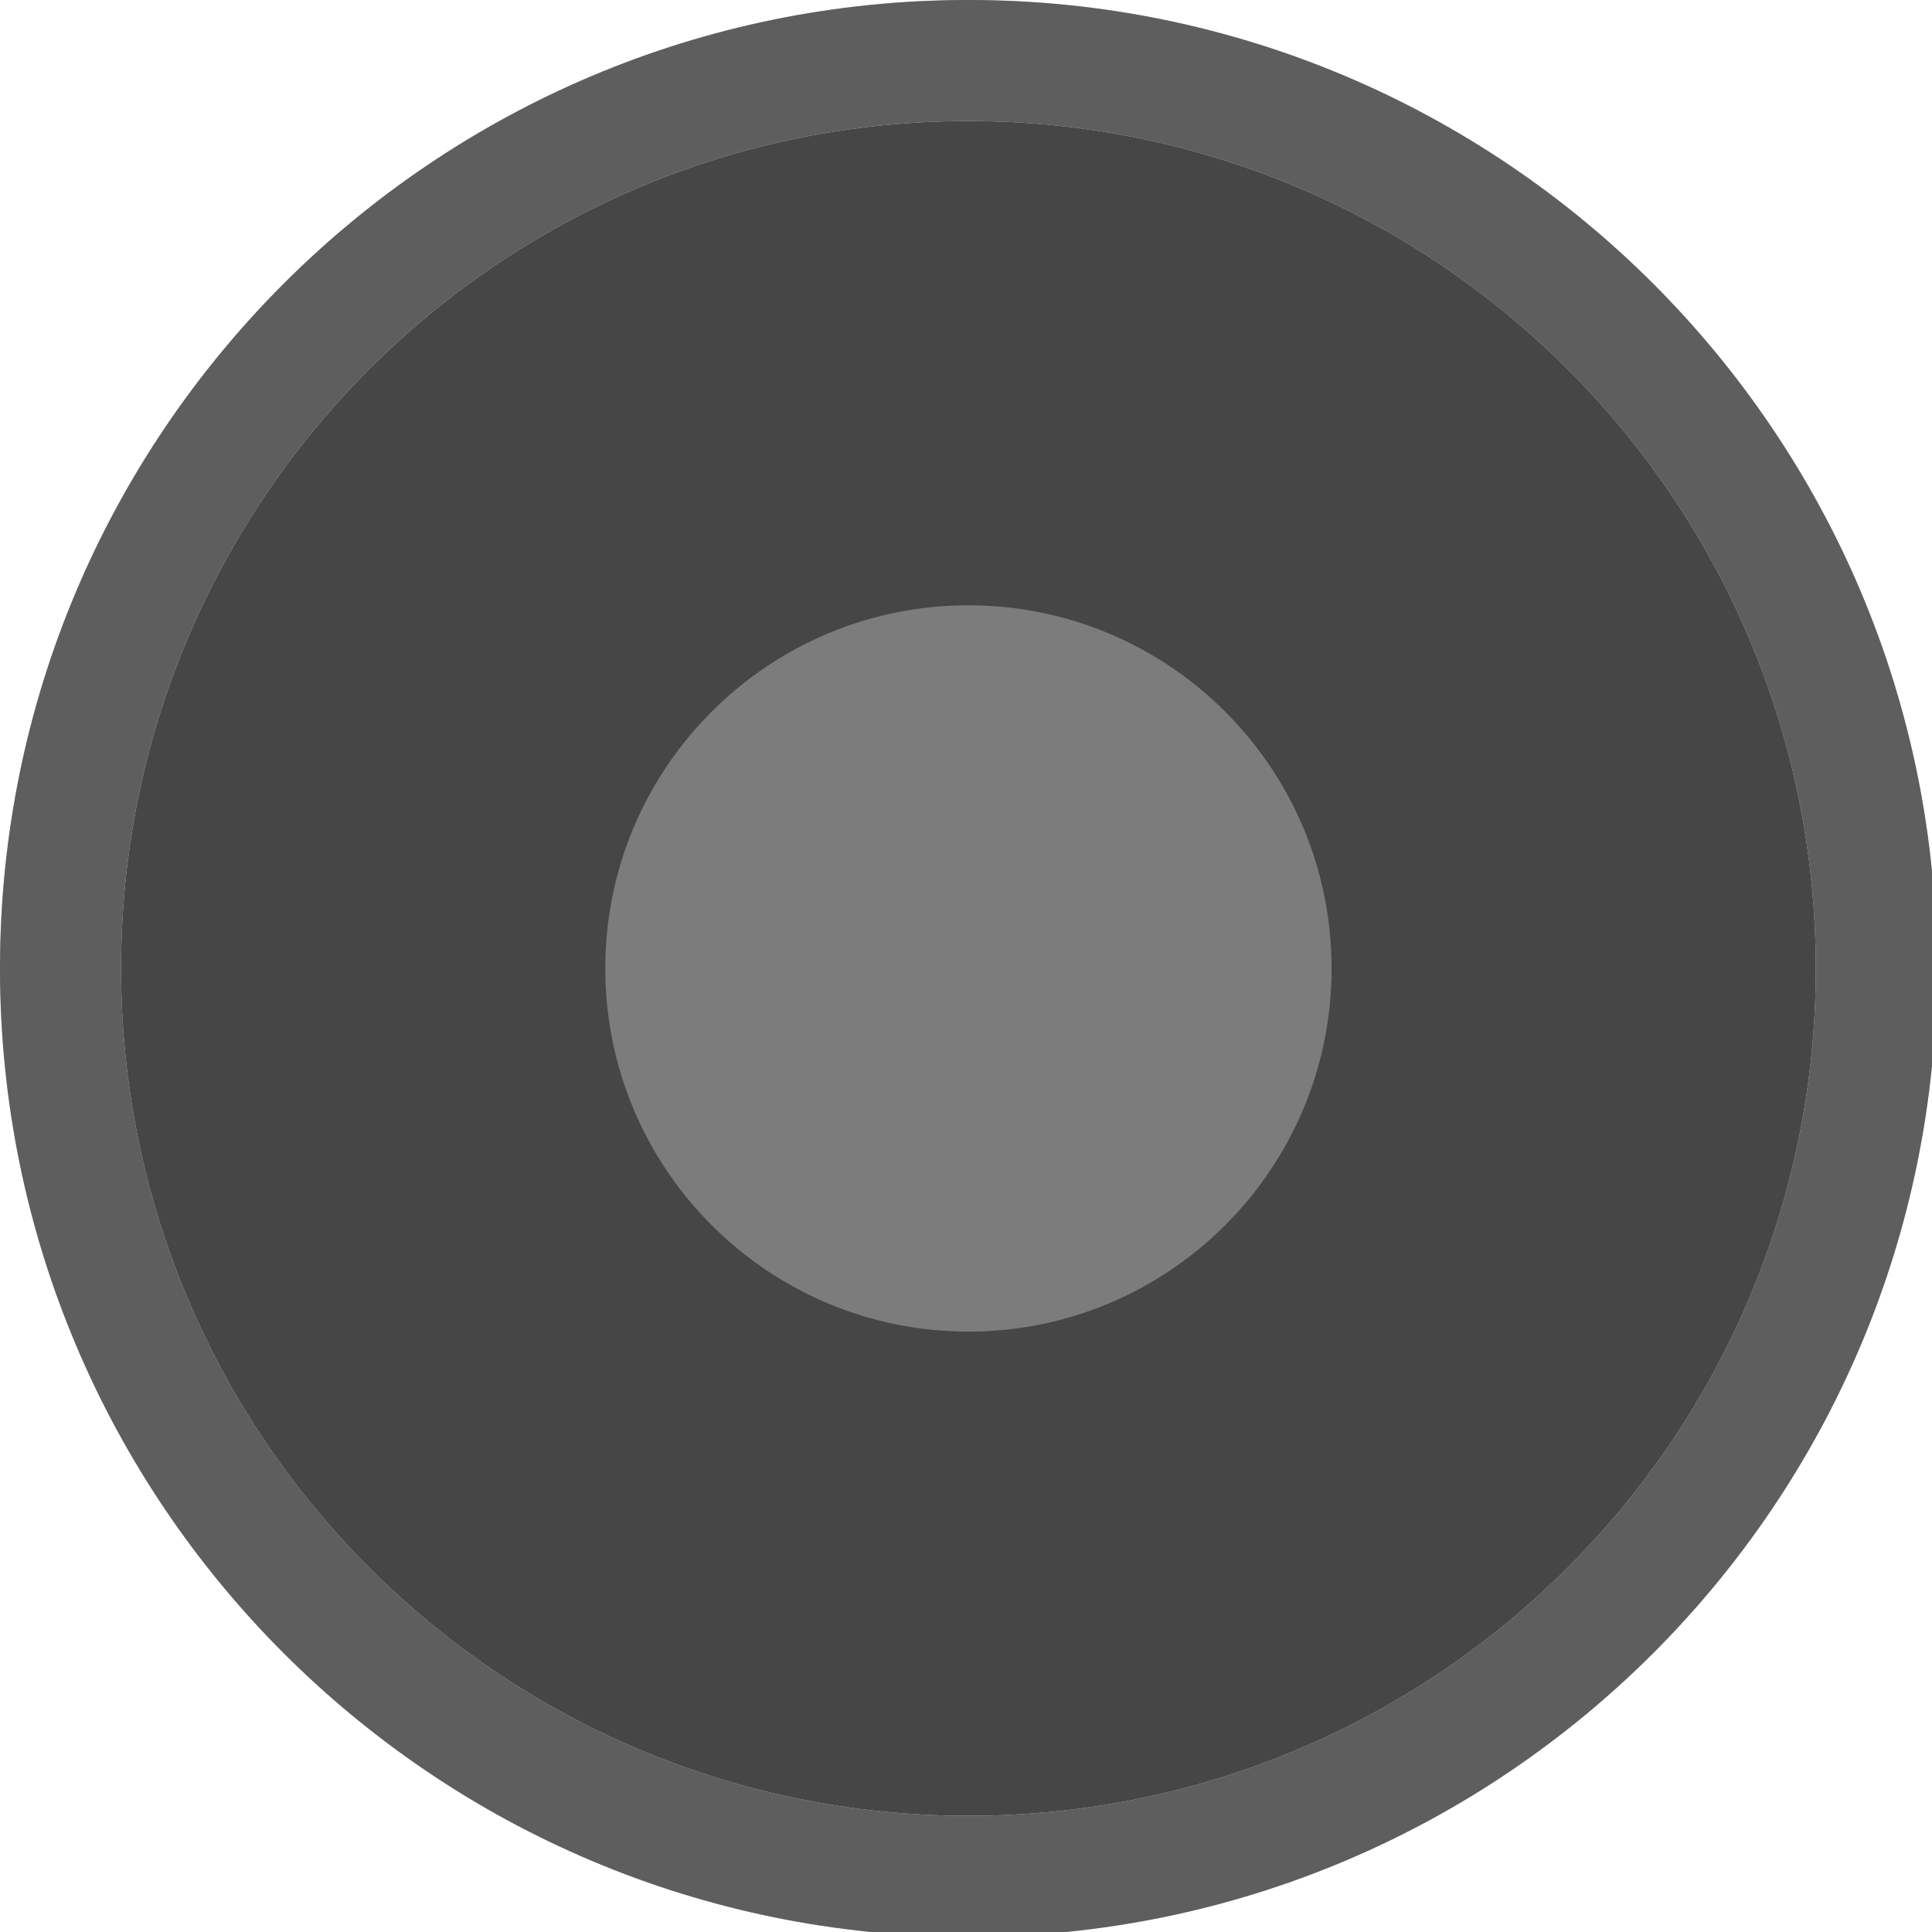
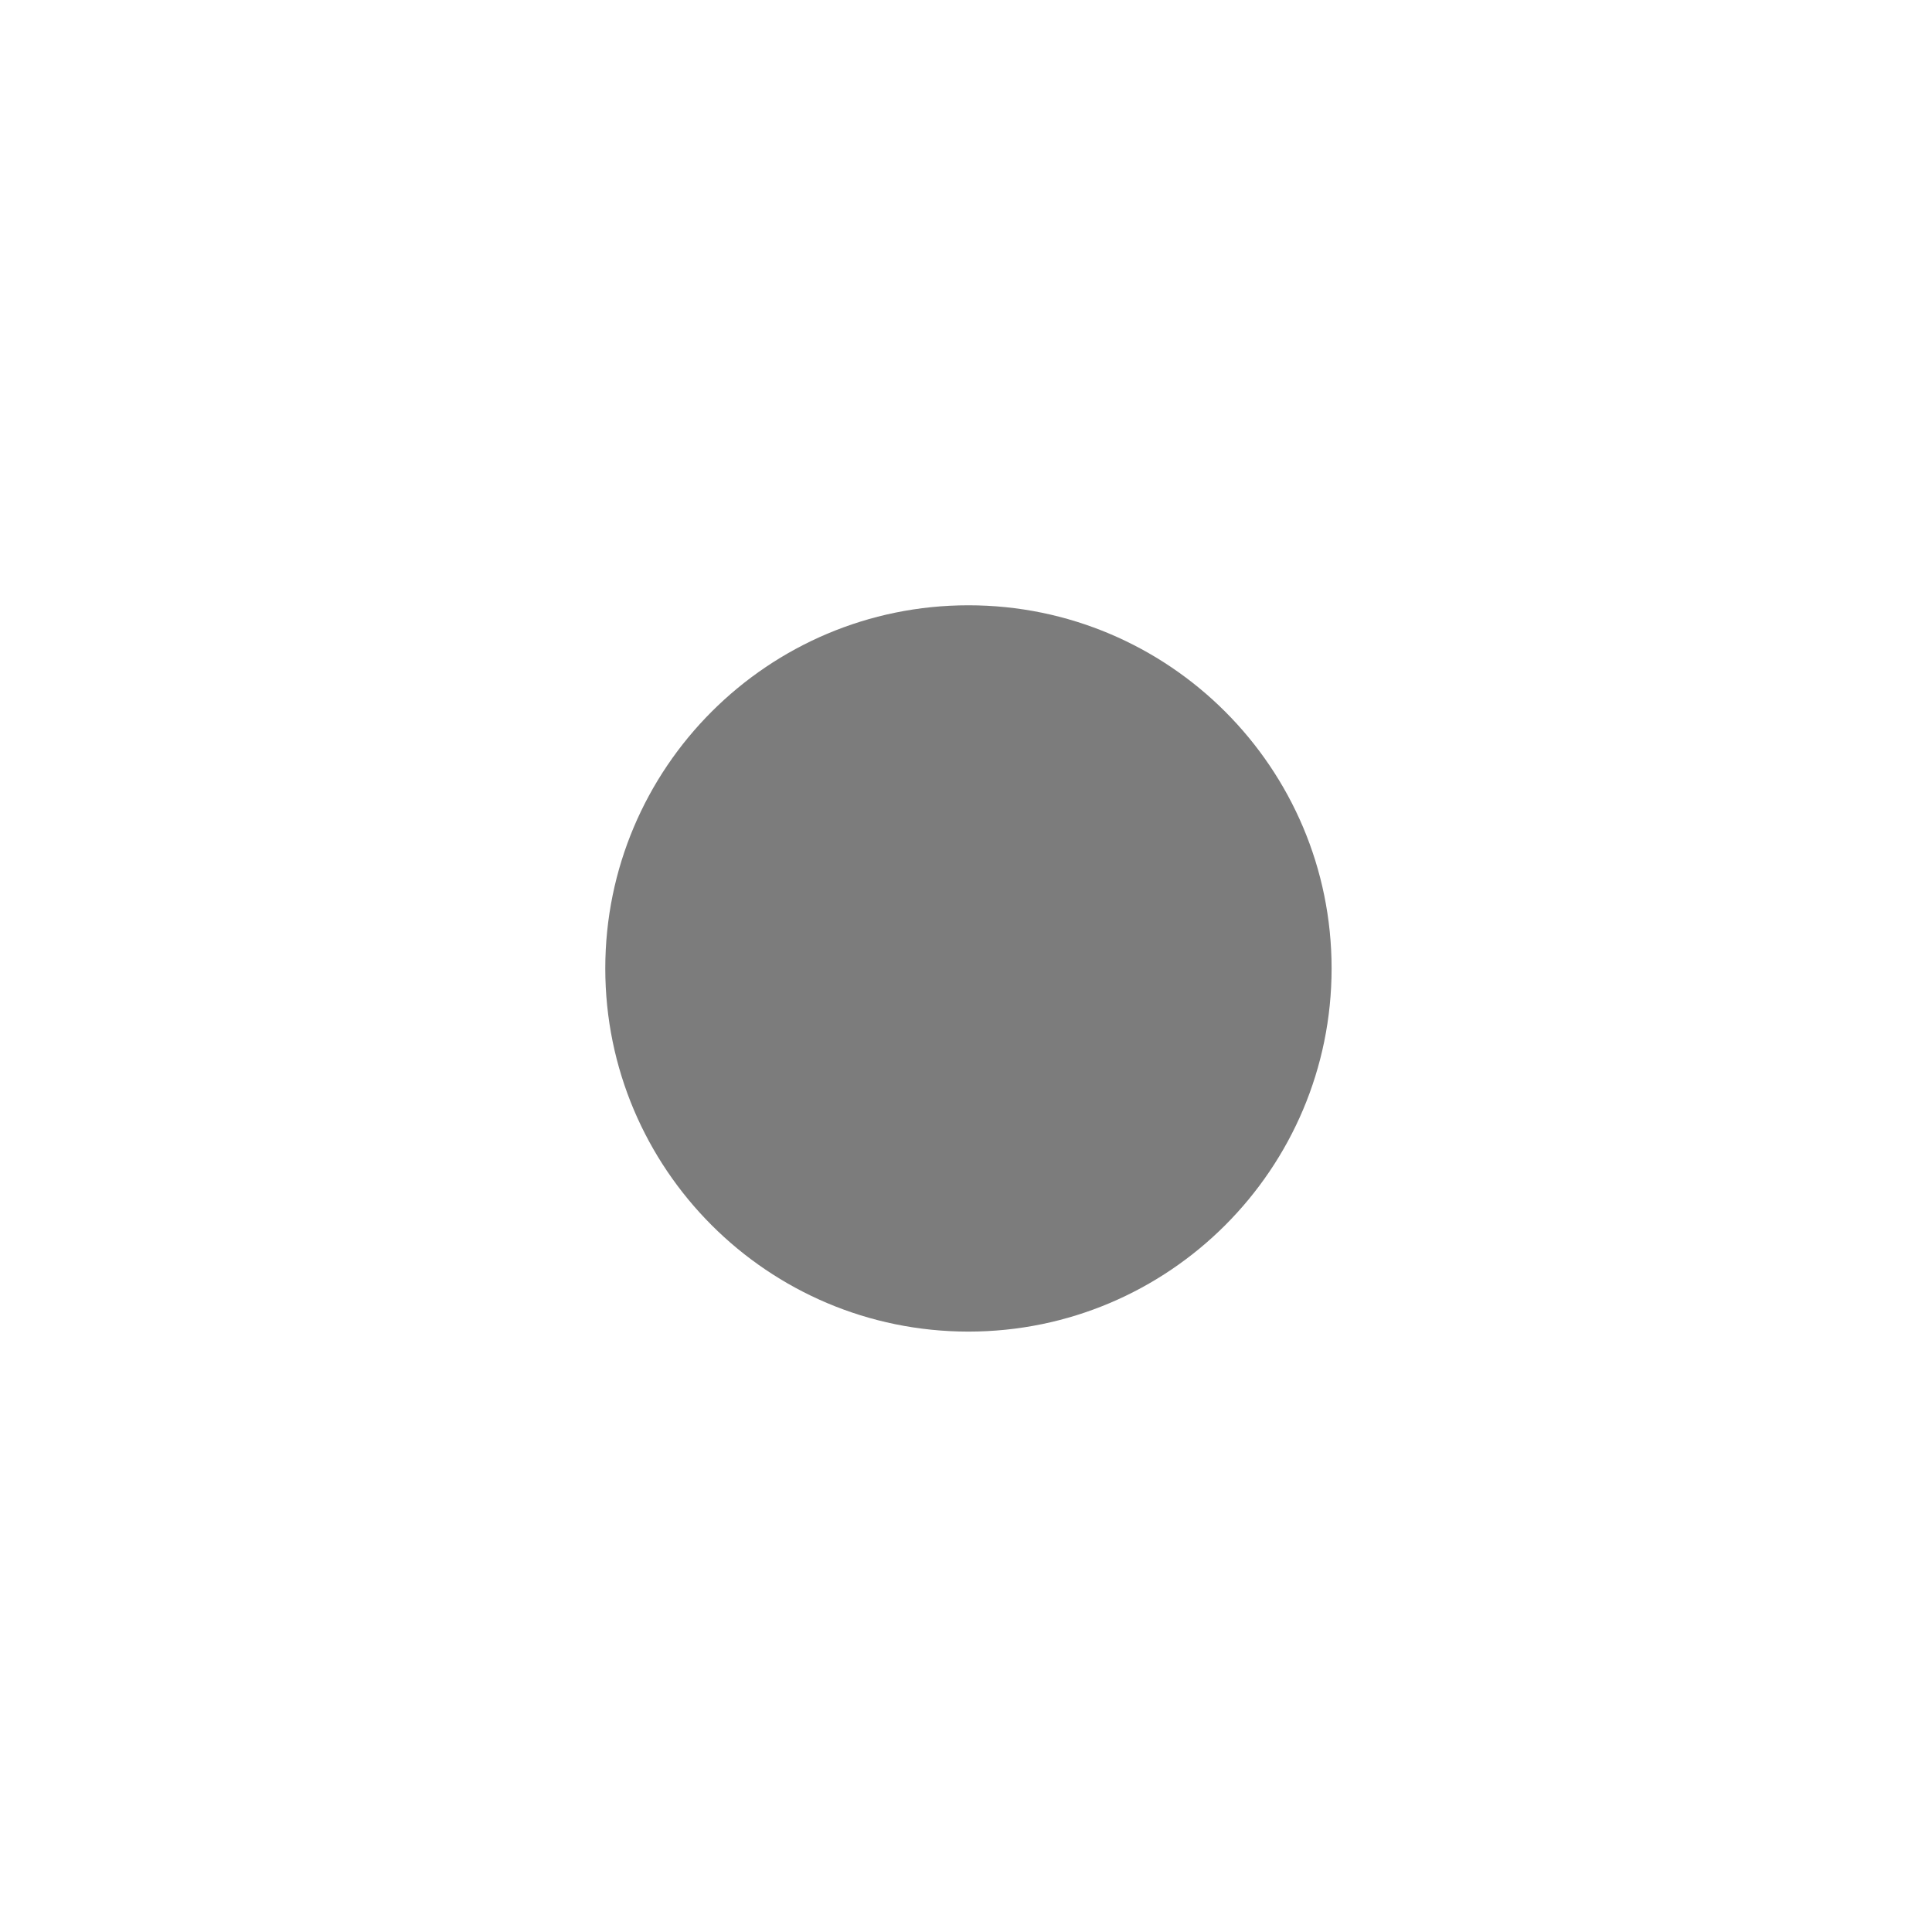
<svg xmlns="http://www.w3.org/2000/svg" width="133pt" height="133pt" viewBox="0 0 133 133" version="1.1">
  <g id="surface1">
-     <path style=" stroke:none;fill-rule:nonzero;fill:#464646;fill-opacity:1;" d="M 125 66.668 C 125 98.895 98.895 125 66.668 125 C 34.441 125 8.332 98.895 8.332 66.668 C 8.332 34.441 34.441 8.332 66.668 8.332 C 98.895 8.332 125 34.441 125 66.668 Z M 125 66.668 " />
-     <path style=" stroke:none;fill-rule:nonzero;fill:#252525;fill-opacity:1;" d="M 66.668 0 C 29.852 0 0 29.852 0 66.668 C 0 103.484 29.852 133.332 66.668 133.332 C 103.484 133.332 133.332 103.484 133.332 66.668 C 133.332 29.852 103.484 0 66.668 0 Z M 66.668 8.332 C 98.895 8.332 125 34.441 125 66.668 C 125 98.895 98.895 125 66.668 125 C 34.441 125 8.332 98.895 8.332 66.668 C 8.332 34.441 34.441 8.332 66.668 8.332 Z M 66.668 8.332 " />
-     <path style=" stroke:none;fill-rule:nonzero;fill:#e3e3e3;fill-opacity:0.30;" d="M 66.668 0 C 29.852 0 0 29.852 0 66.668 C 0 103.484 29.852 133.332 66.668 133.332 C 103.484 133.332 133.332 103.484 133.332 66.668 C 133.332 29.852 103.484 0 66.668 0 Z M 66.668 8.332 C 98.895 8.332 125 34.441 125 66.668 C 125 98.895 98.895 125 66.668 125 C 34.441 125 8.332 98.895 8.332 66.668 C 8.332 34.441 34.441 8.332 66.668 8.332 Z M 66.668 8.332 " />
    <path style=" stroke:none;fill-rule:nonzero;fill:#7c7c7c;fill-opacity:1;" d="M 91.668 66.668 C 91.668 80.469 80.469 91.668 66.668 91.668 C 52.863 91.668 41.668 80.469 41.668 66.668 C 41.668 52.863 52.863 41.668 66.668 41.668 C 80.469 41.668 91.668 52.863 91.668 66.668 Z M 91.668 66.668 " />
  </g>
</svg>
